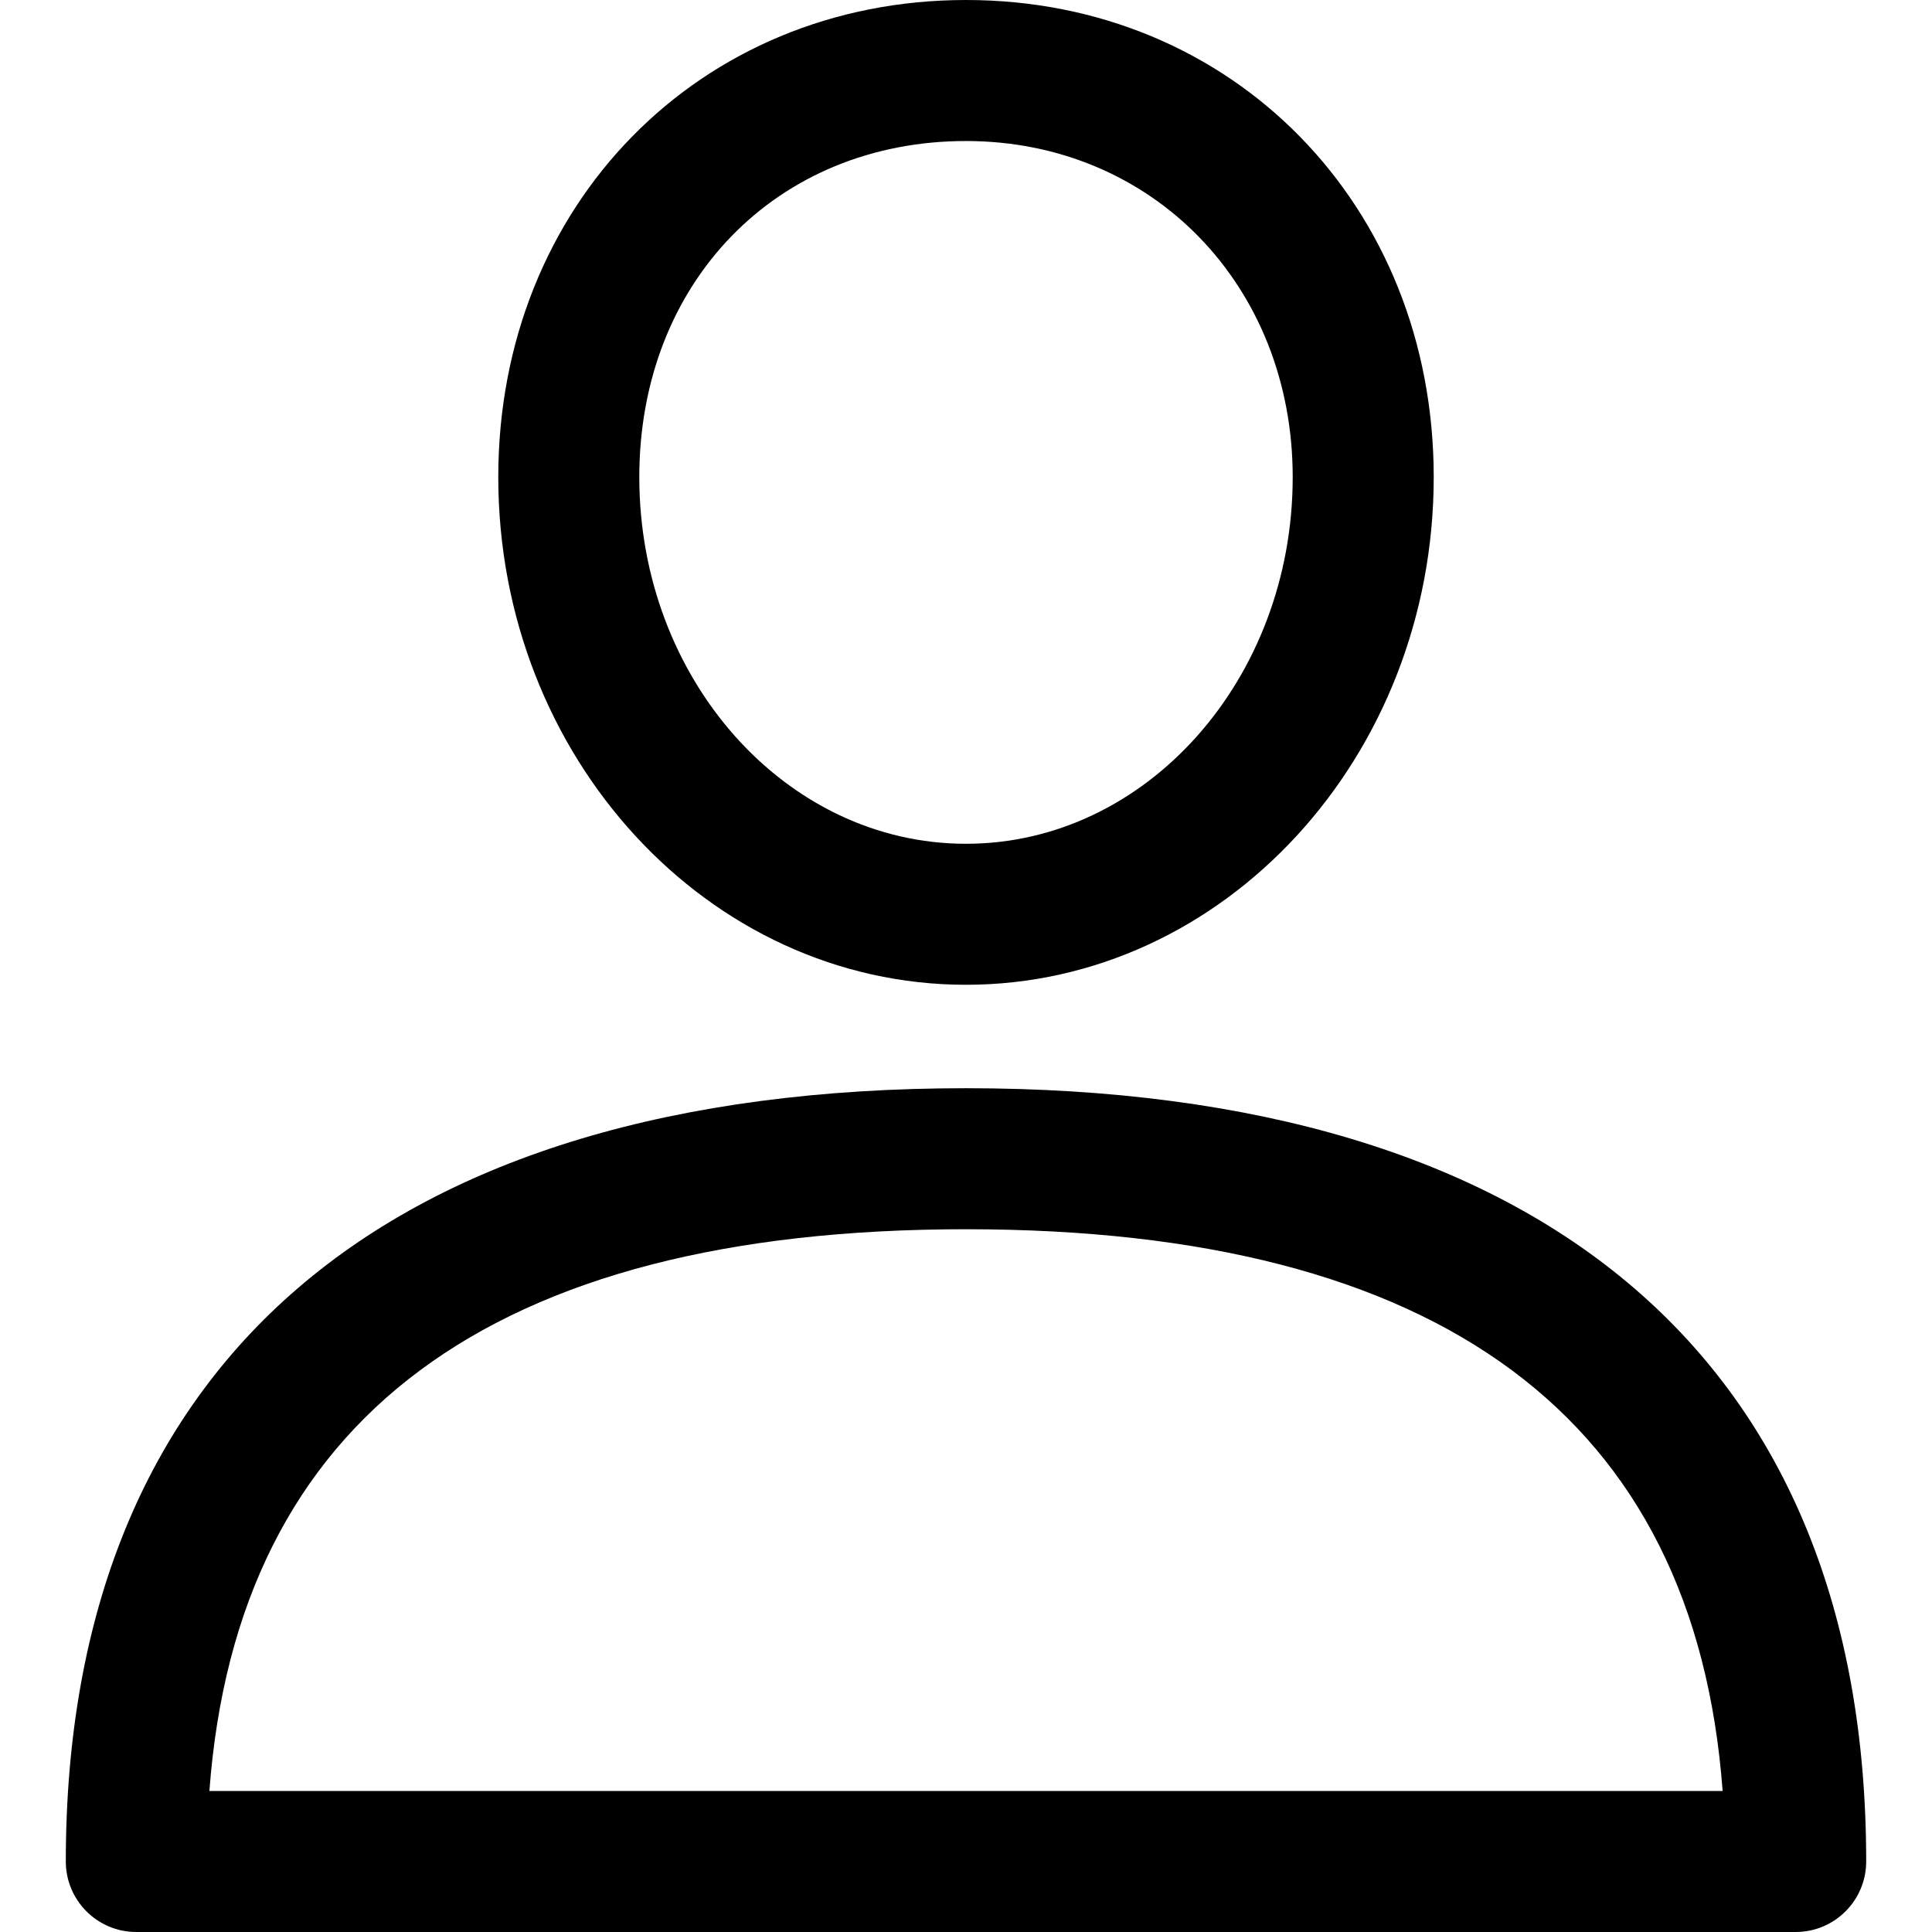
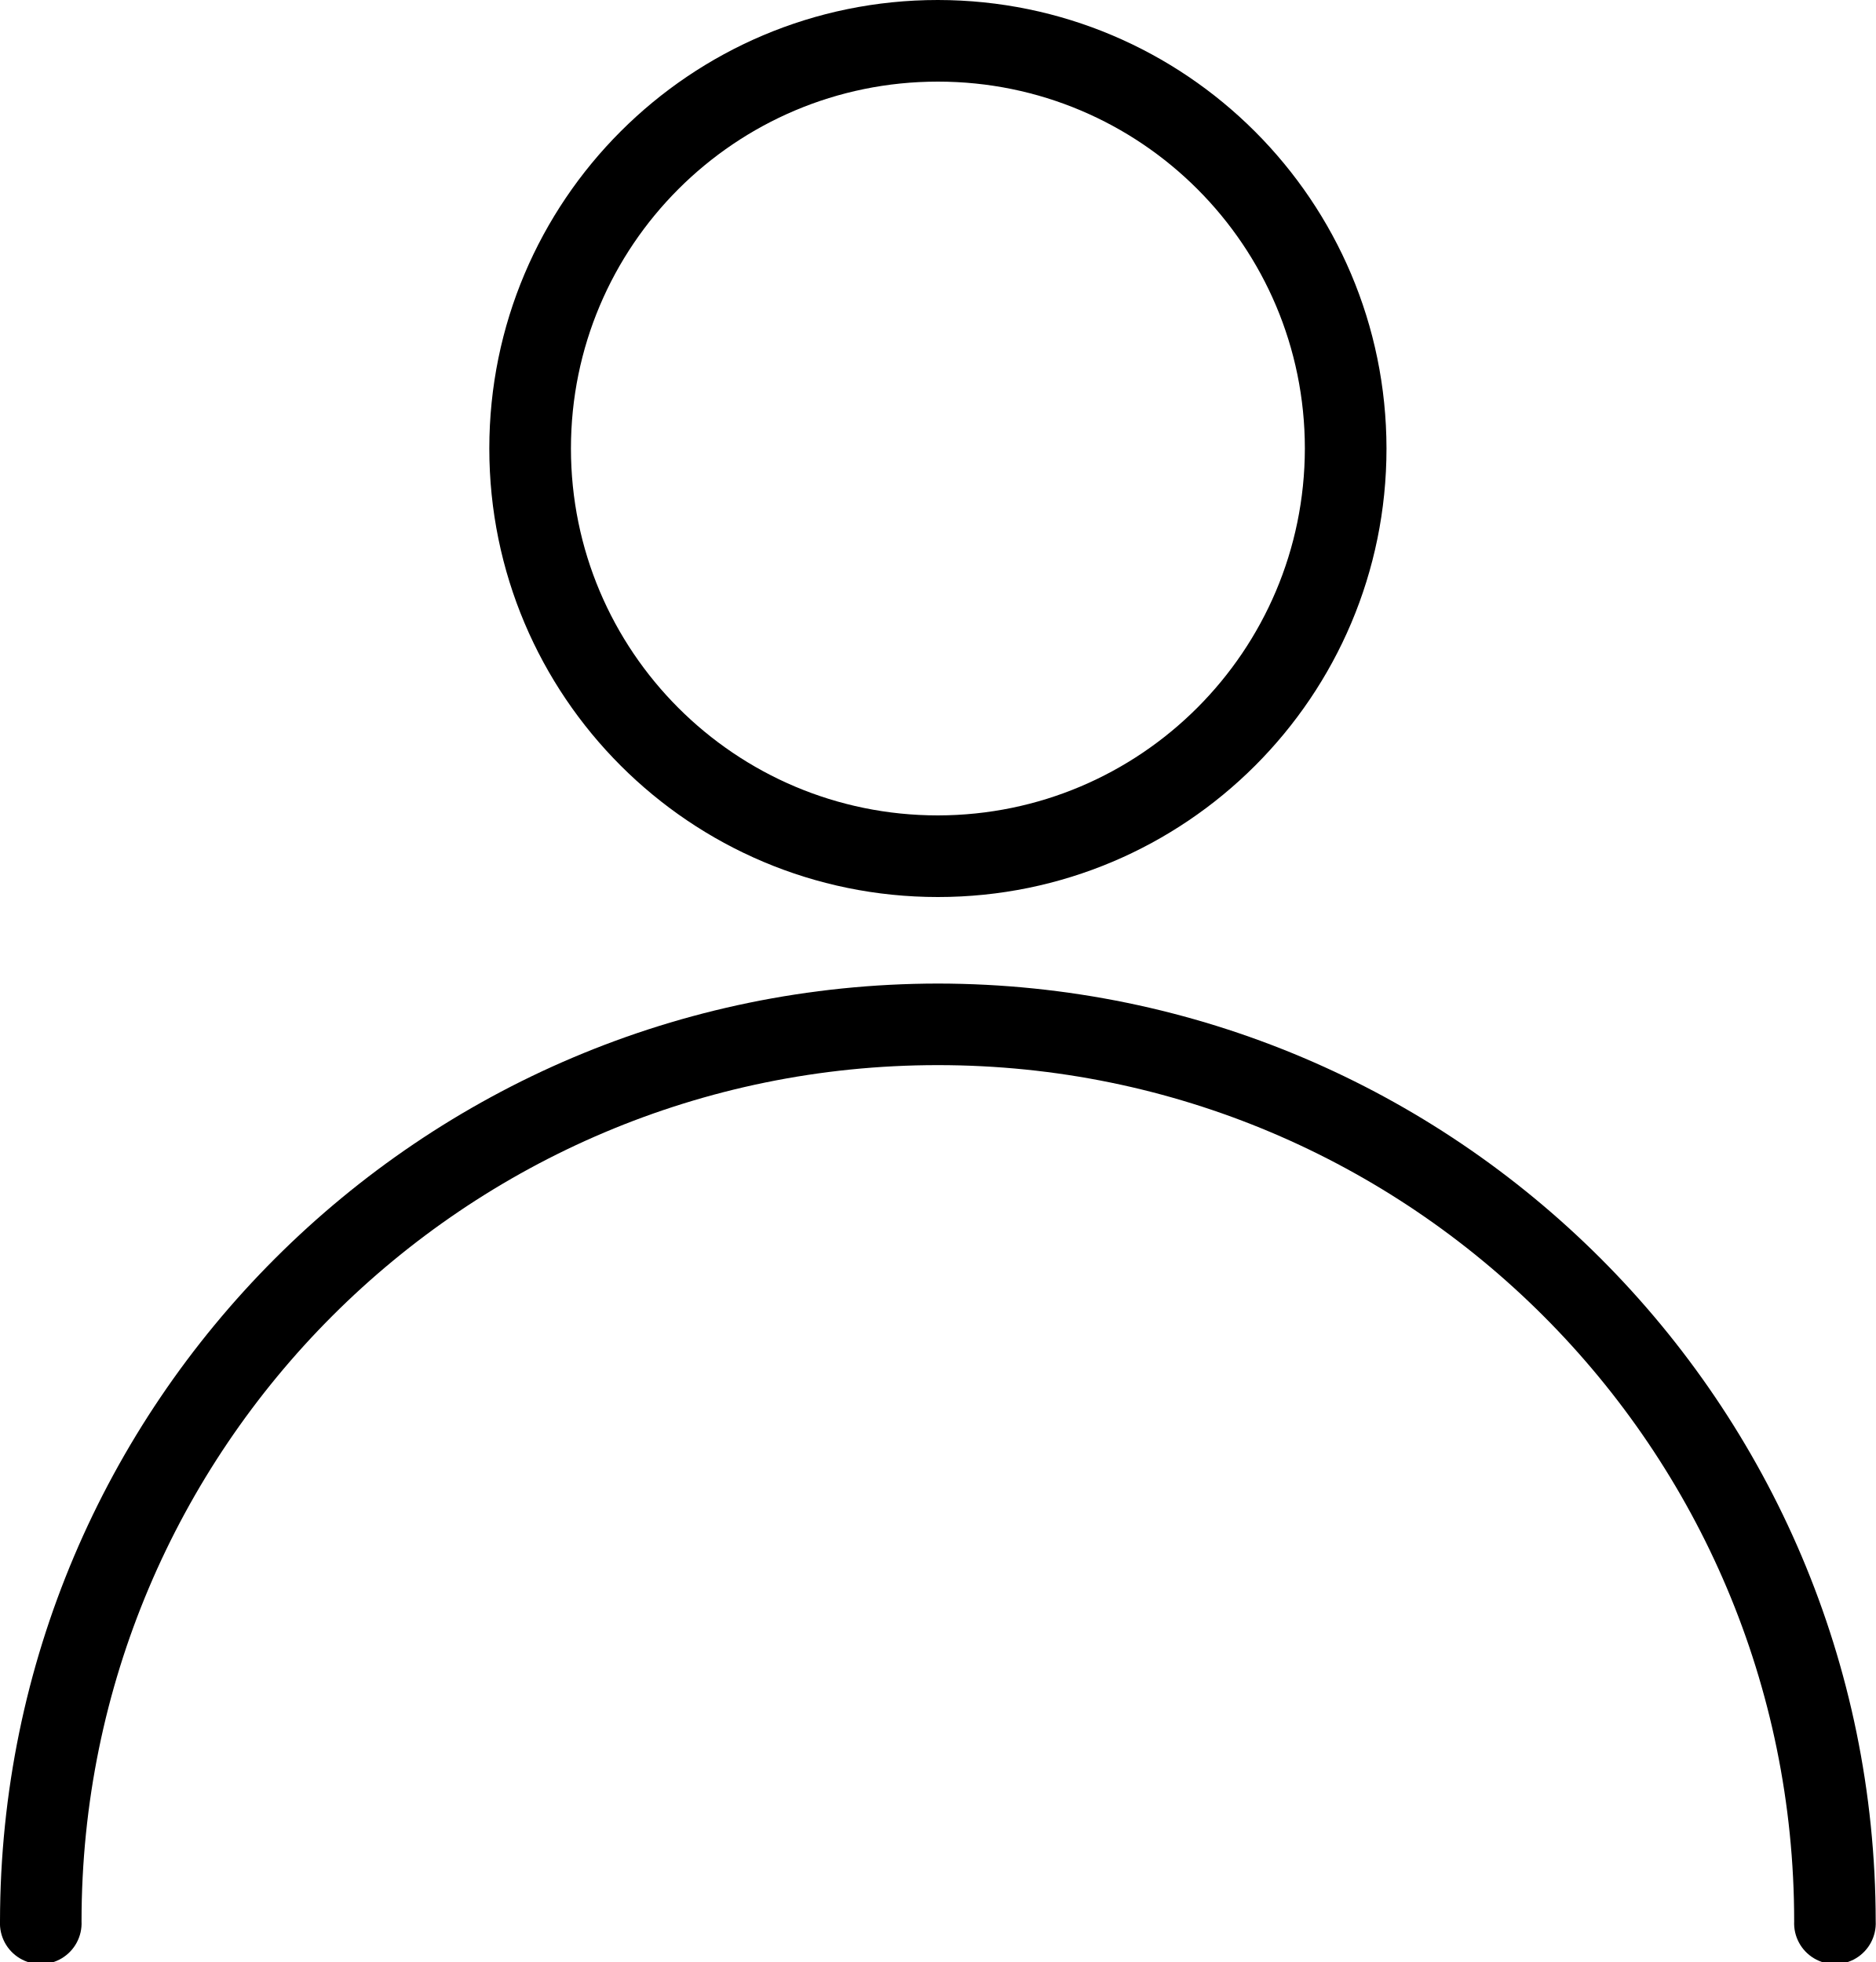
- <svg xmlns="http://www.w3.org/2000/svg" version="1.1" id="Capa_1" x="0px" y="0px" viewBox="0 0 512 512" xml:space="preserve">
-   <g>
-     <g>
-       <path d="M256,288.389c-153.837,0-238.56,72.776-238.56,204.925c0,10.321,8.365,18.686,18.686,18.686h439.747    c10.321,0,18.686-8.365,18.686-18.686C494.56,361.172,409.837,288.389,256,288.389z M55.492,474.628    c7.35-98.806,74.713-148.866,200.508-148.866s193.159,50.06,200.515,148.866H55.492z" />
+ <svg xmlns="http://www.w3.org/2000/svg" width="19.117" height="20" viewBox="0 0 19.117 20">
+   <g id="user_2_" data-name="user (2)" transform="translate(-11.328)">
+     <g id="Сгруппировать_4226" data-name="Сгруппировать 4226" transform="translate(11.328 10.026)">
+       <g id="Сгруппировать_4225" data-name="Сгруппировать 4225" transform="translate(0)">
+         <path id="Контур_4" data-name="Контур 4" d="M20.887,257.323a9.57,9.57,0,0,0-9.559,9.559.416.416,0,1,0,.831,0,8.727,8.727,0,0,1,17.455,0,.416.416,0,1,0,.831,0A9.569,9.569,0,0,0,20.887,257.323Z" transform="translate(-11.328 -257.323)" />
+       </g>
+     </g>
+     <g id="Сгруппировать_4228" data-name="Сгруппировать 4228" transform="translate(16.315)">
+       <g id="Сгруппировать_4227" data-name="Сгруппировать 4227">
+         <path id="Контур_5" data-name="Контур 5" d="M143.9,0a4.572,4.572,0,1,0,4.572,4.572A4.577,4.577,0,0,0,143.9,0Zm0,8.312a3.74,3.74,0,1,1,3.74-3.74A3.745,3.745,0,0,1,143.9,8.312Z" transform="translate(-139.328)" />
+       </g>
    </g>
  </g>
-   <g>
-     <g>
-       <path d="M256,0c-70.665,0-123.951,54.358-123.951,126.437c0,74.19,55.604,134.54,123.951,134.54s123.951-60.35,123.951-134.534    C379.951,54.358,326.665,0,256,0z M256,223.611c-47.743,0-86.579-43.589-86.579-97.168c0-51.611,36.413-89.071,86.579-89.071    c49.363,0,86.579,38.288,86.579,89.071C342.579,180.022,303.743,223.611,256,223.611z" />
-     </g>
-   </g>
-   <g>
- </g>
-   <g>
- </g>
-   <g>
- </g>
-   <g>
- </g>
-   <g>
- </g>
-   <g>
- </g>
-   <g>
- </g>
-   <g>
- </g>
-   <g>
- </g>
-   <g>
- </g>
-   <g>
- </g>
-   <g>
- </g>
-   <g>
- </g>
-   <g>
- </g>
-   <g>
- </g>
</svg>
